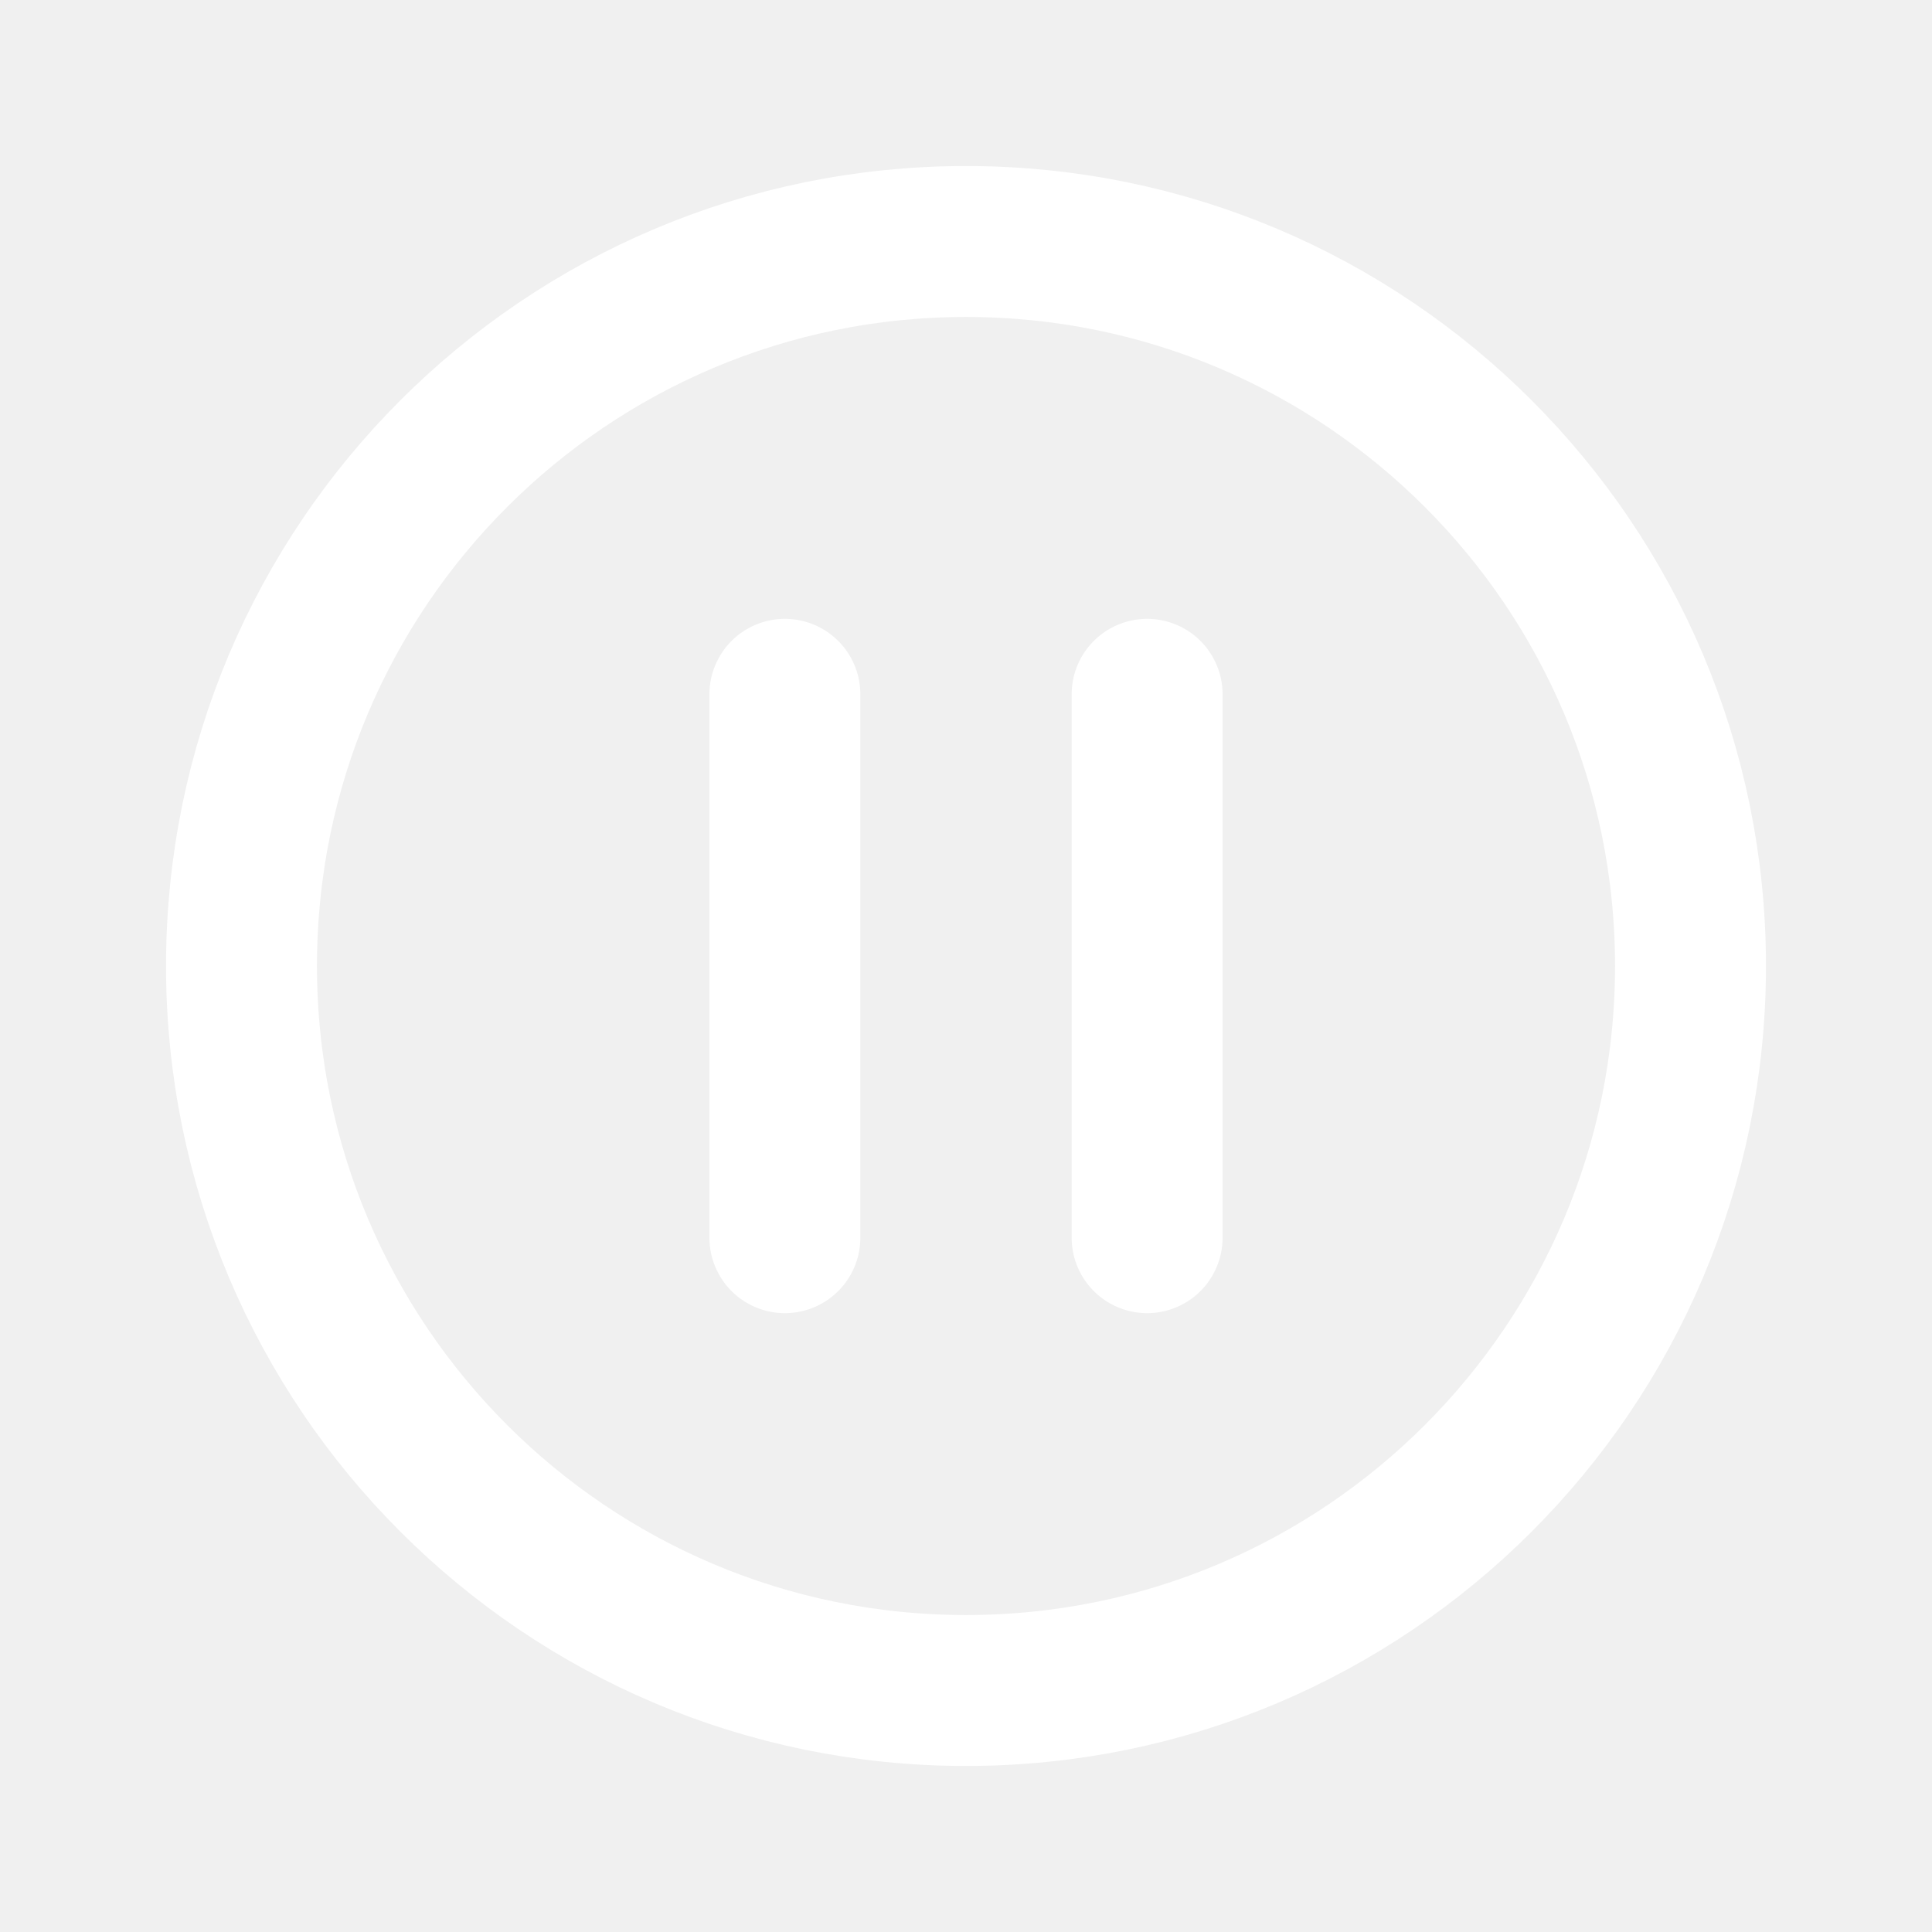
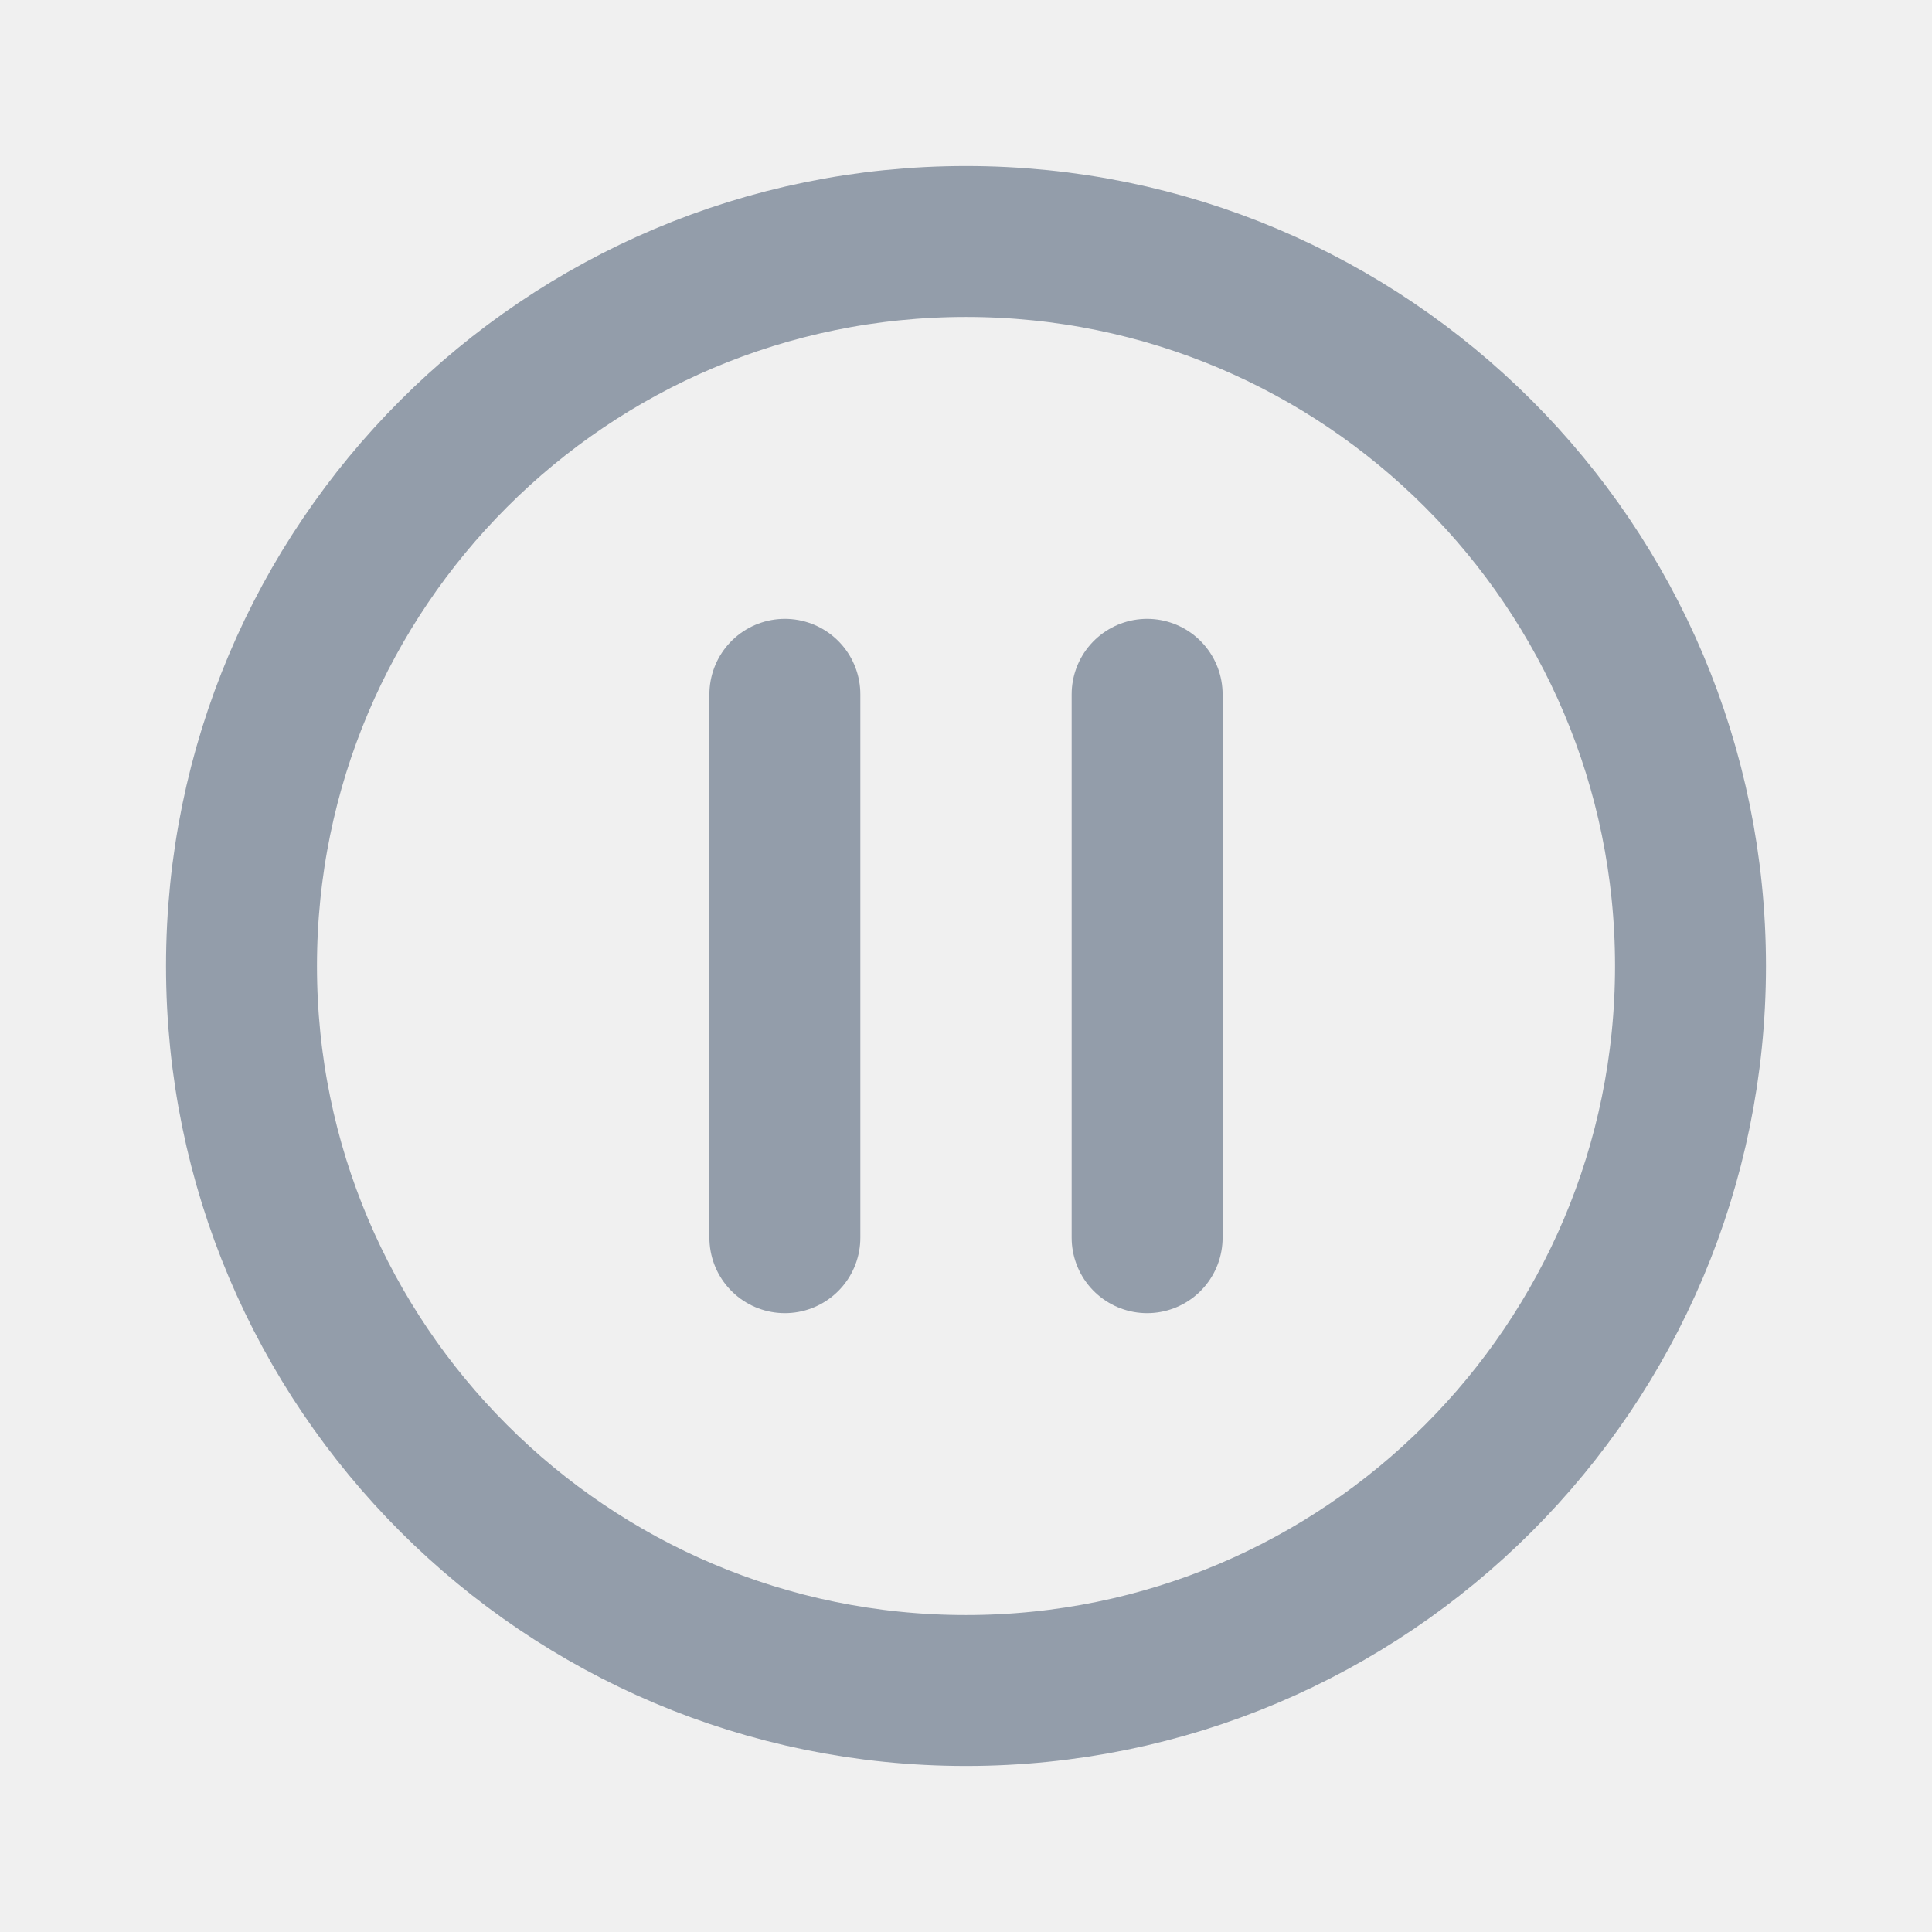
<svg xmlns="http://www.w3.org/2000/svg" width="32" height="32" viewBox="0 0 32 32" fill="none">
-   <circle cx="16" cy="16" r="12" stroke="#FFFFFF" stroke-width="2.5" />
-   <path d="M13 11.5v9M19 11.5v9" stroke="#FFFFFF" stroke-width="2.5" stroke-linecap="round" />
+   <circle cx="16" cy="16" r="12" stroke="#939DAA" stroke-width="2.5" />
+   <path d="M13 11.5v9M19 11.5v9" stroke="#939DAA" stroke-width="2.5" stroke-linecap="round" />
</svg>
